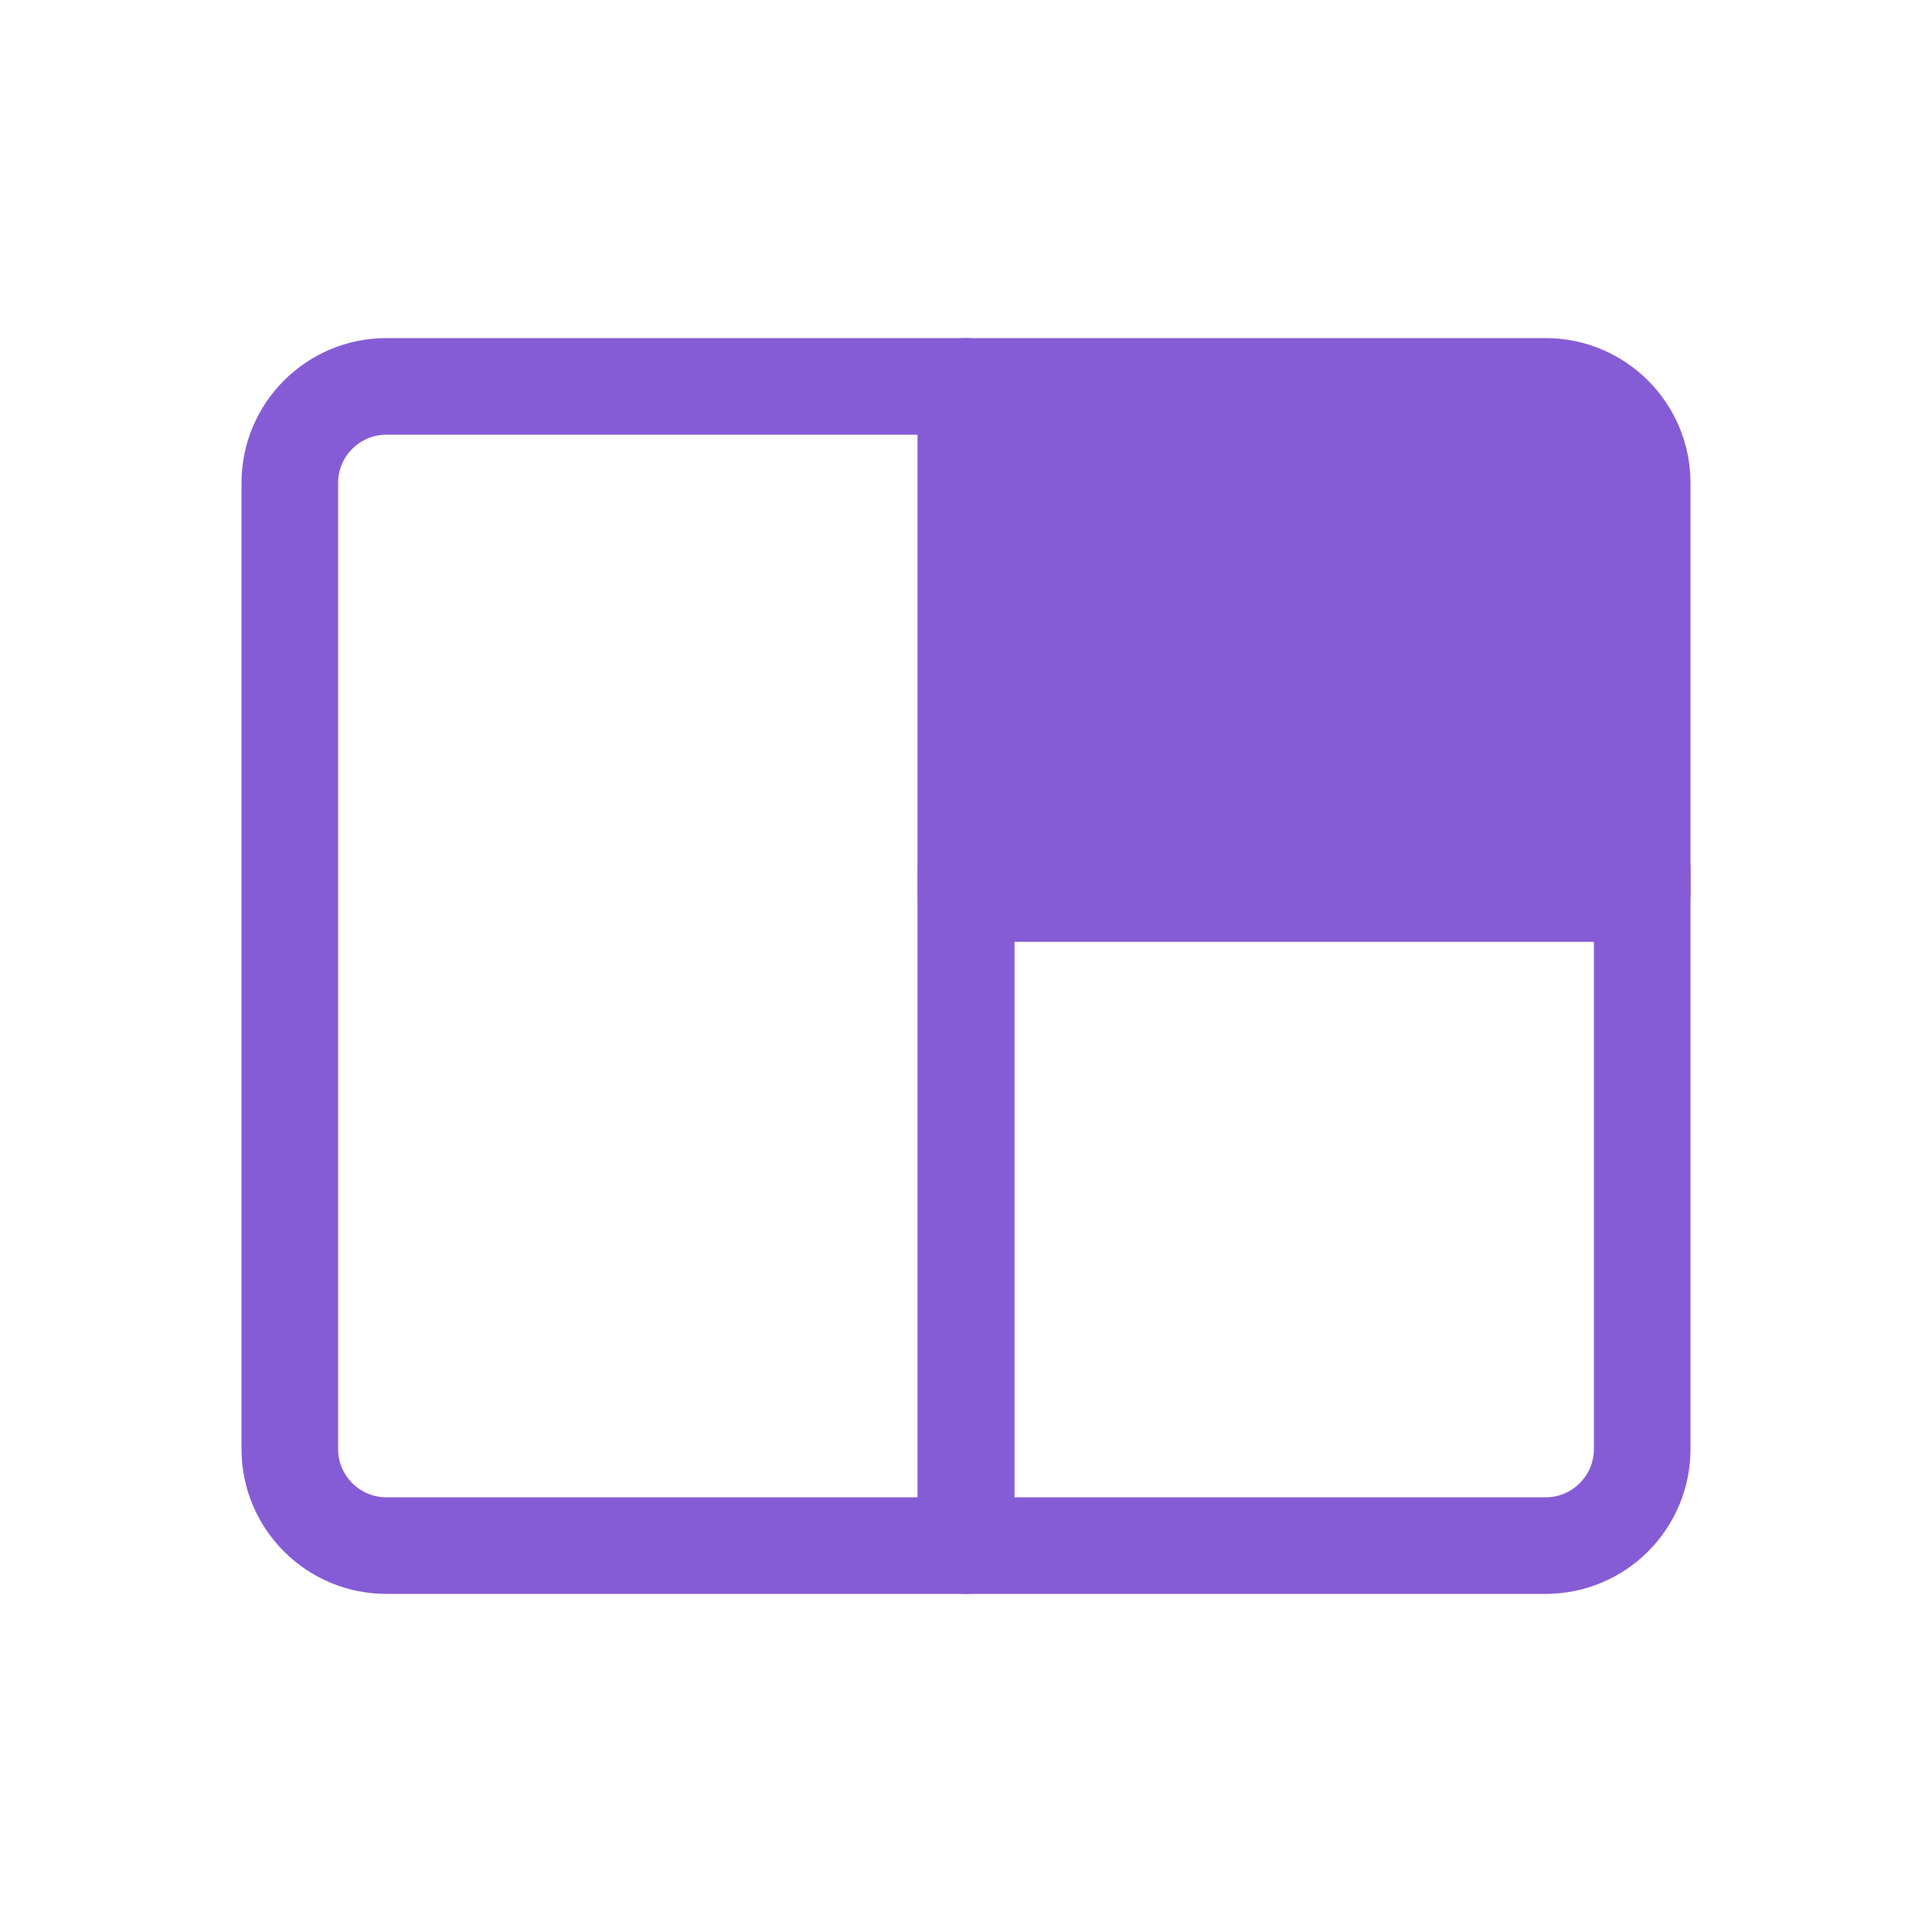
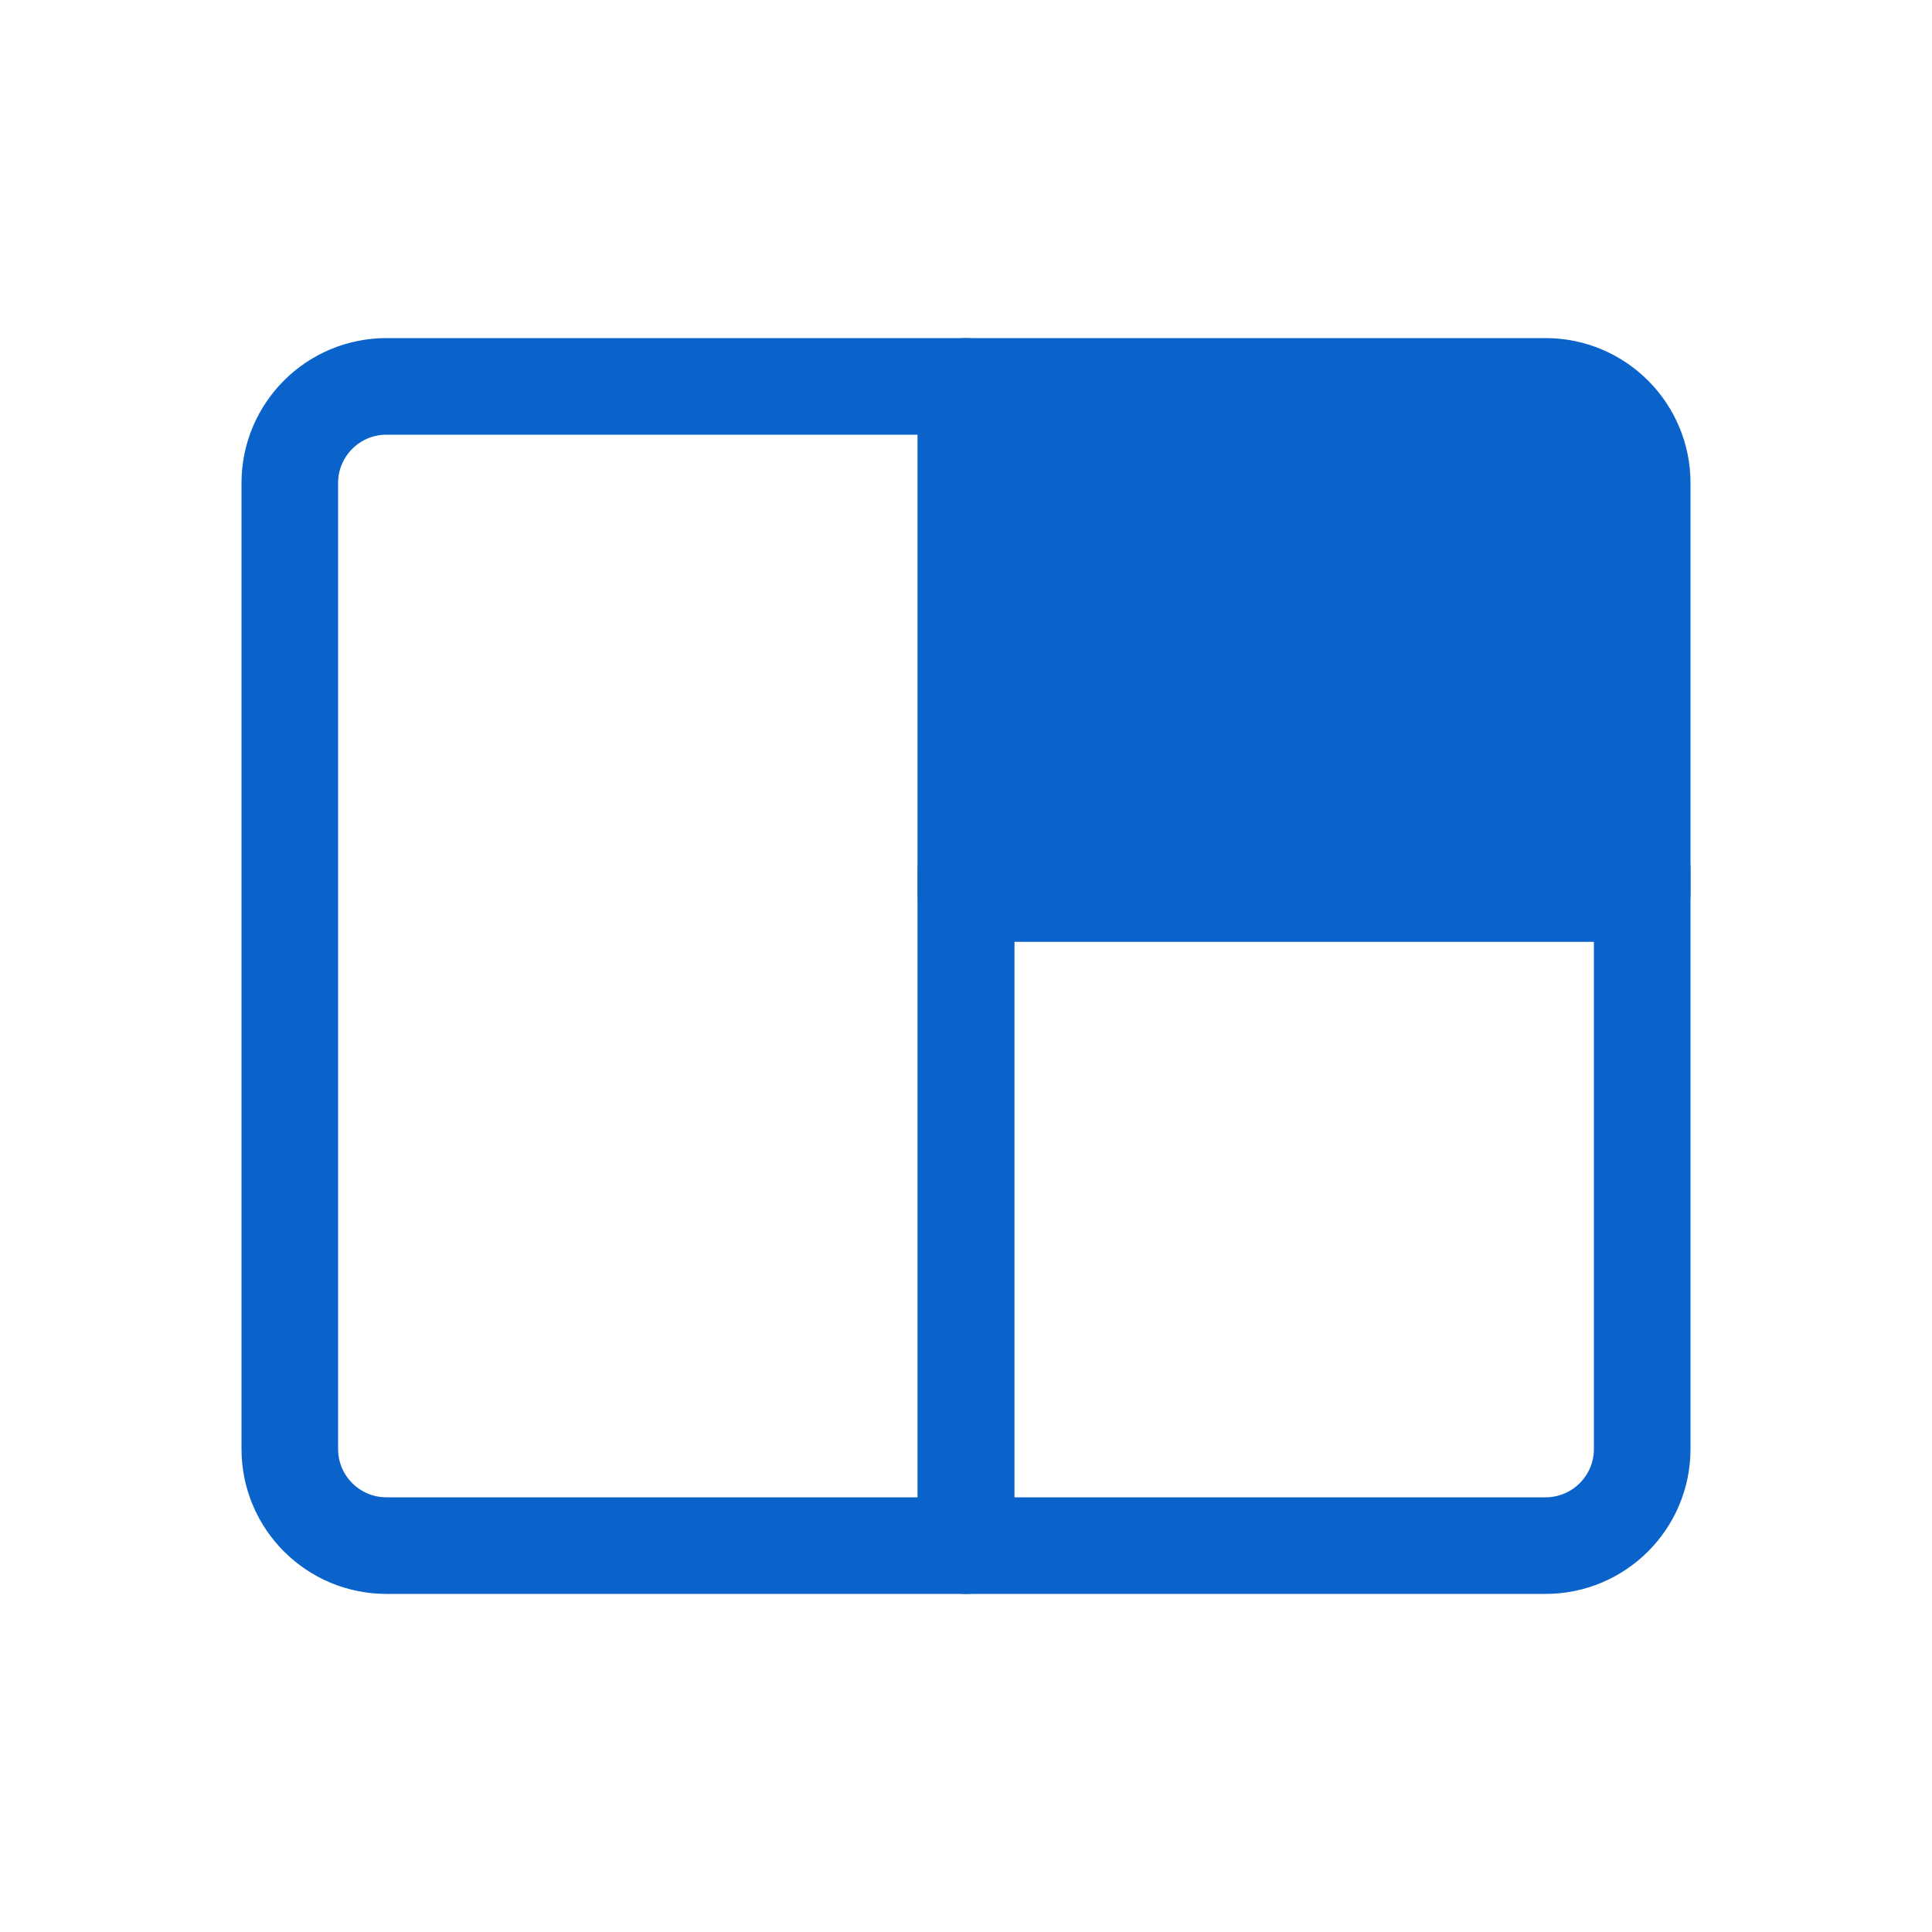
<svg xmlns="http://www.w3.org/2000/svg" width="20px" height="20px" viewBox="0 0 20 20" version="1.1">
  <defs />
  <g id="Page-1" stroke="none" stroke-width="1" fill="none" fill-rule="evenodd" stroke-linecap="round" stroke-linejoin="round">
-     <g id="Large-Stage-(active)" stroke="#855CD6">
+     <g id="Large-Stage-(active)" stroke="#0A63CB">
      <g id="large-stage-(inactive)" transform="translate(3, 4)">
        <path d="M1,0 L7,0 L7,12 L1,12 L1,12 C0.448,12 6.76353751e-17,11.552 0,11 L0,1 L0,1 C-6.76353751e-17,0.448 0.448,1.01453063e-16 1,0 Z" id="Rectangle" />
-         <path d="M7,0 L13,0 L13,0 C13.552,-1.01453063e-16 14,0.448 14,1 L14,5.25 L7,5.25 L7,0 Z" id="Rectangle" fill="#855CD6" />
+         <path d="M7,0 L13,0 L13,0 C13.552,-1.01453063e-16 14,0.448 14,1 L14,5.25 L7,5.25 L7,0 Z" id="Rectangle" fill="#0A63CB" />
        <path d="M7,5 L14,5 L14,11 L14,11 C14,11.552 13.552,12 13,12 L7,12 L7,5 Z" id="Rectangle-Copy" />
      </g>
    </g>
  </g>
</svg>
